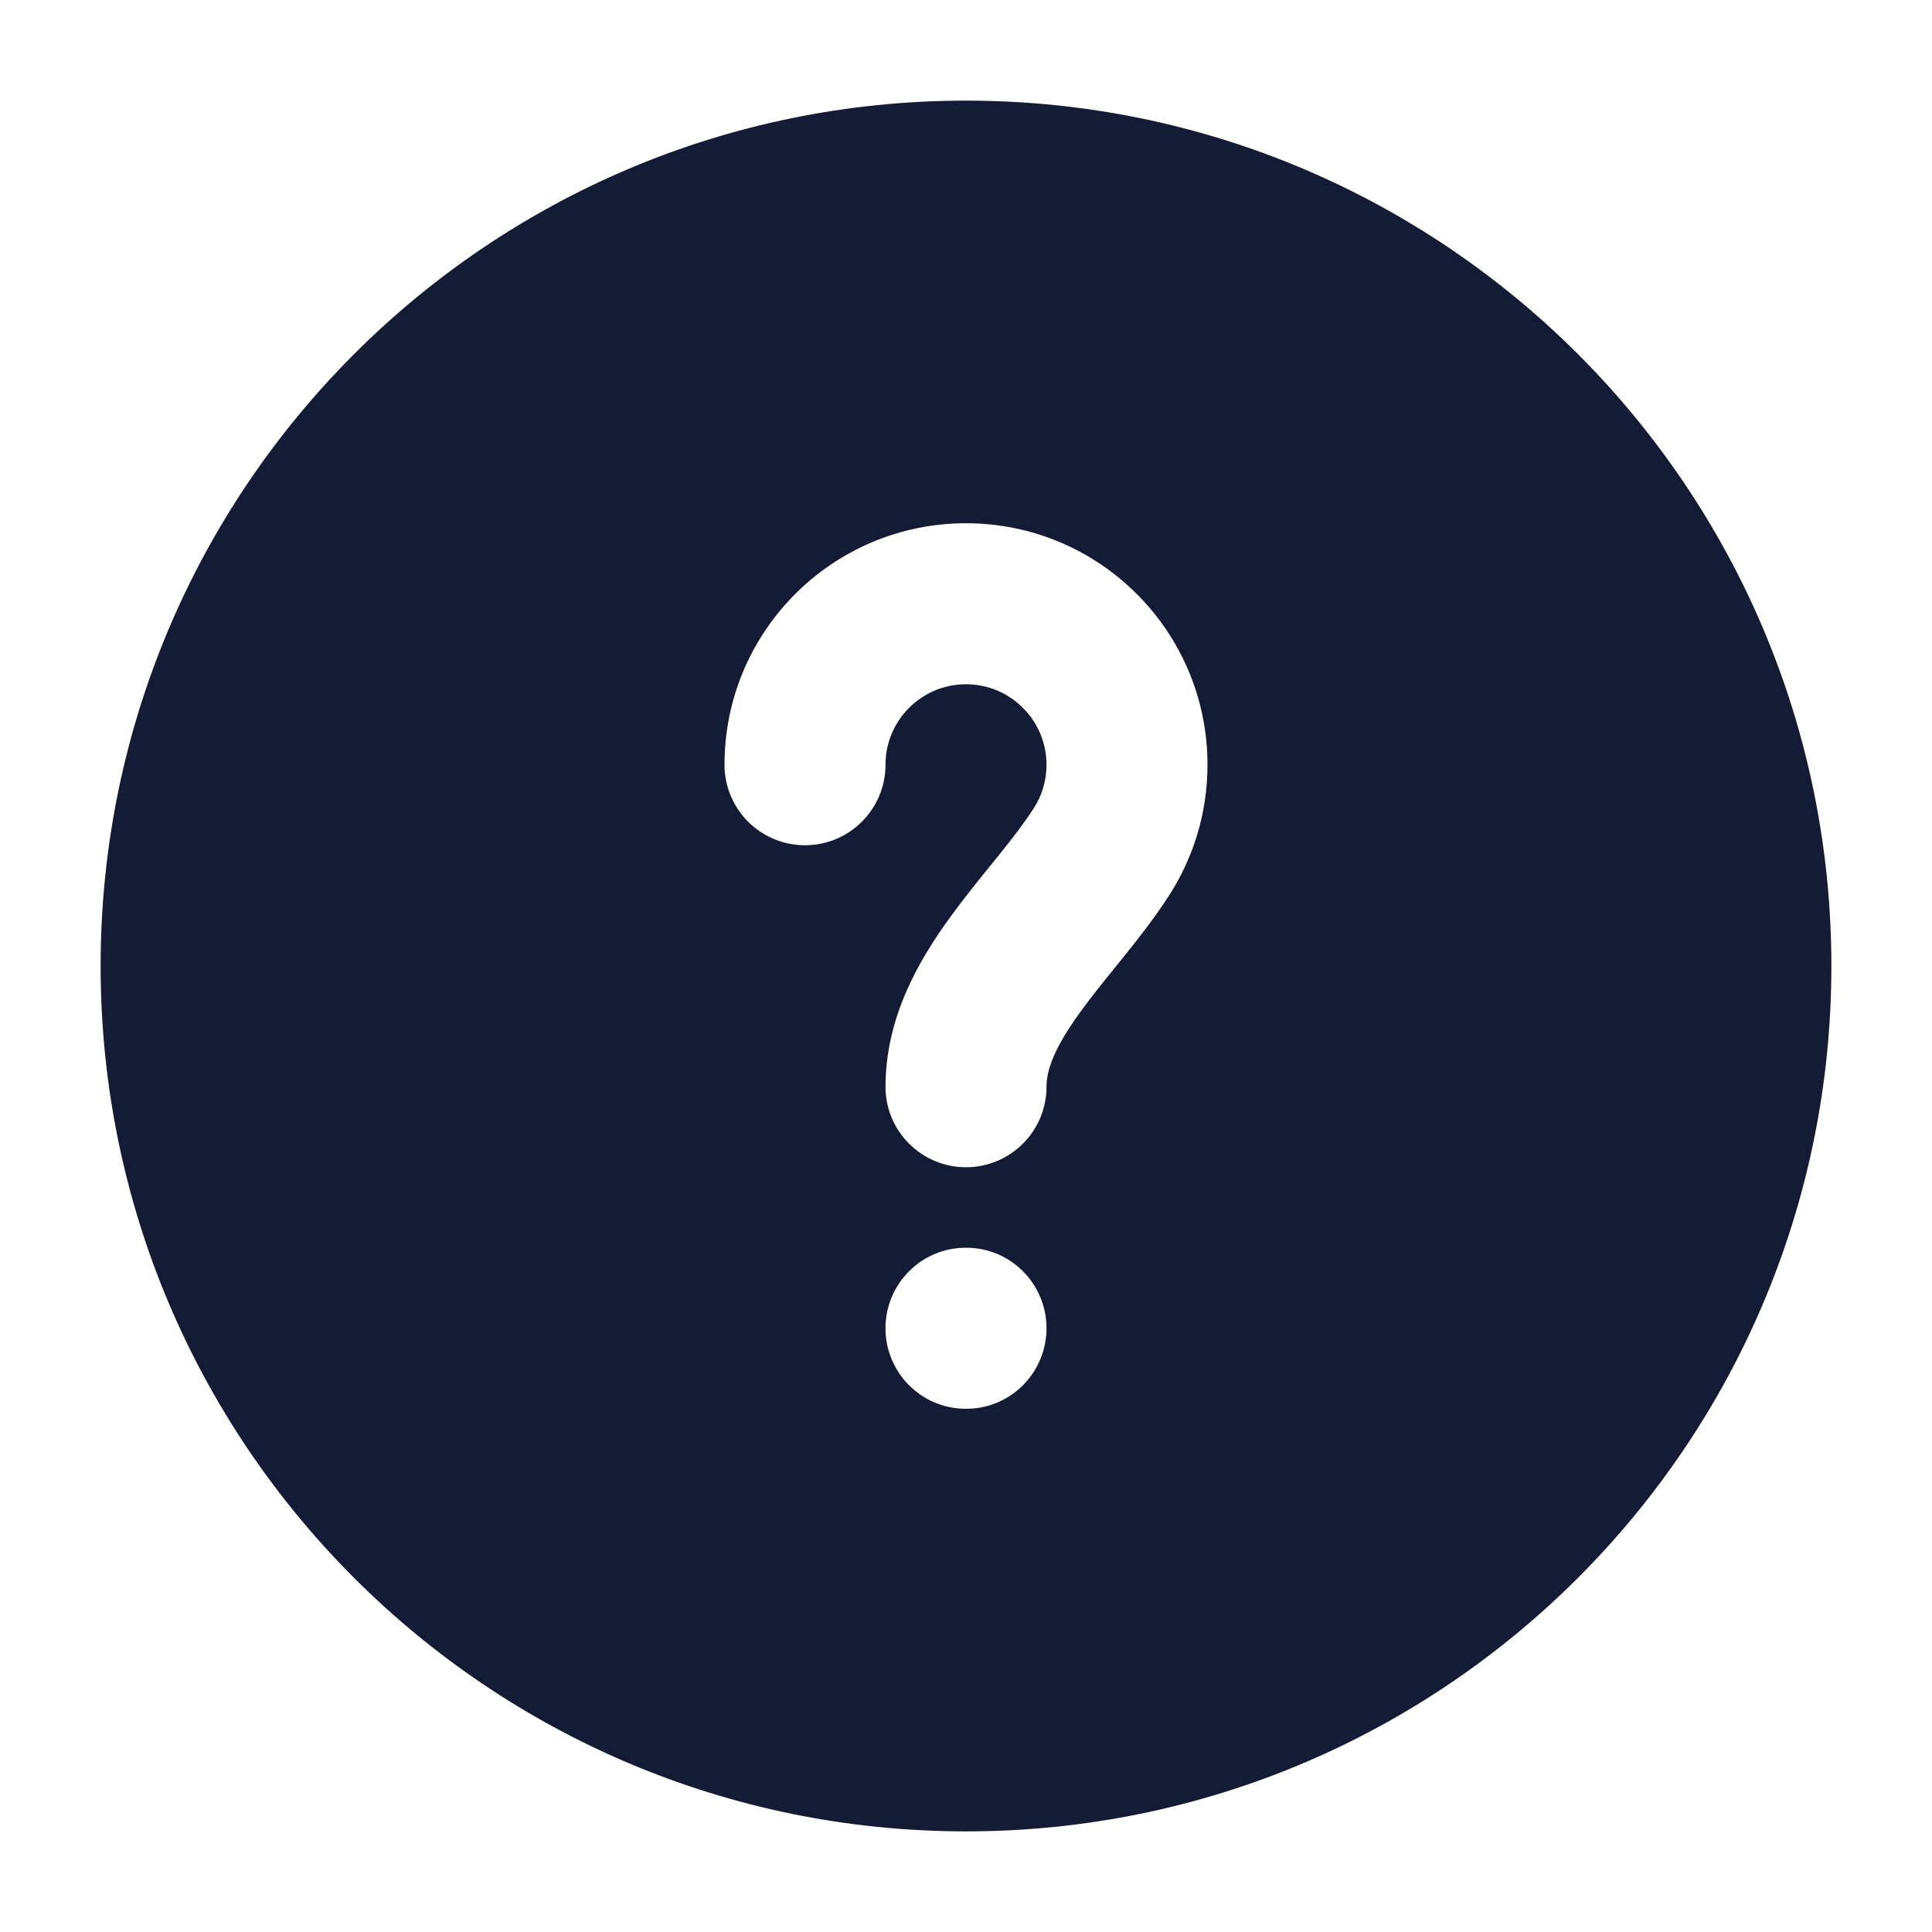
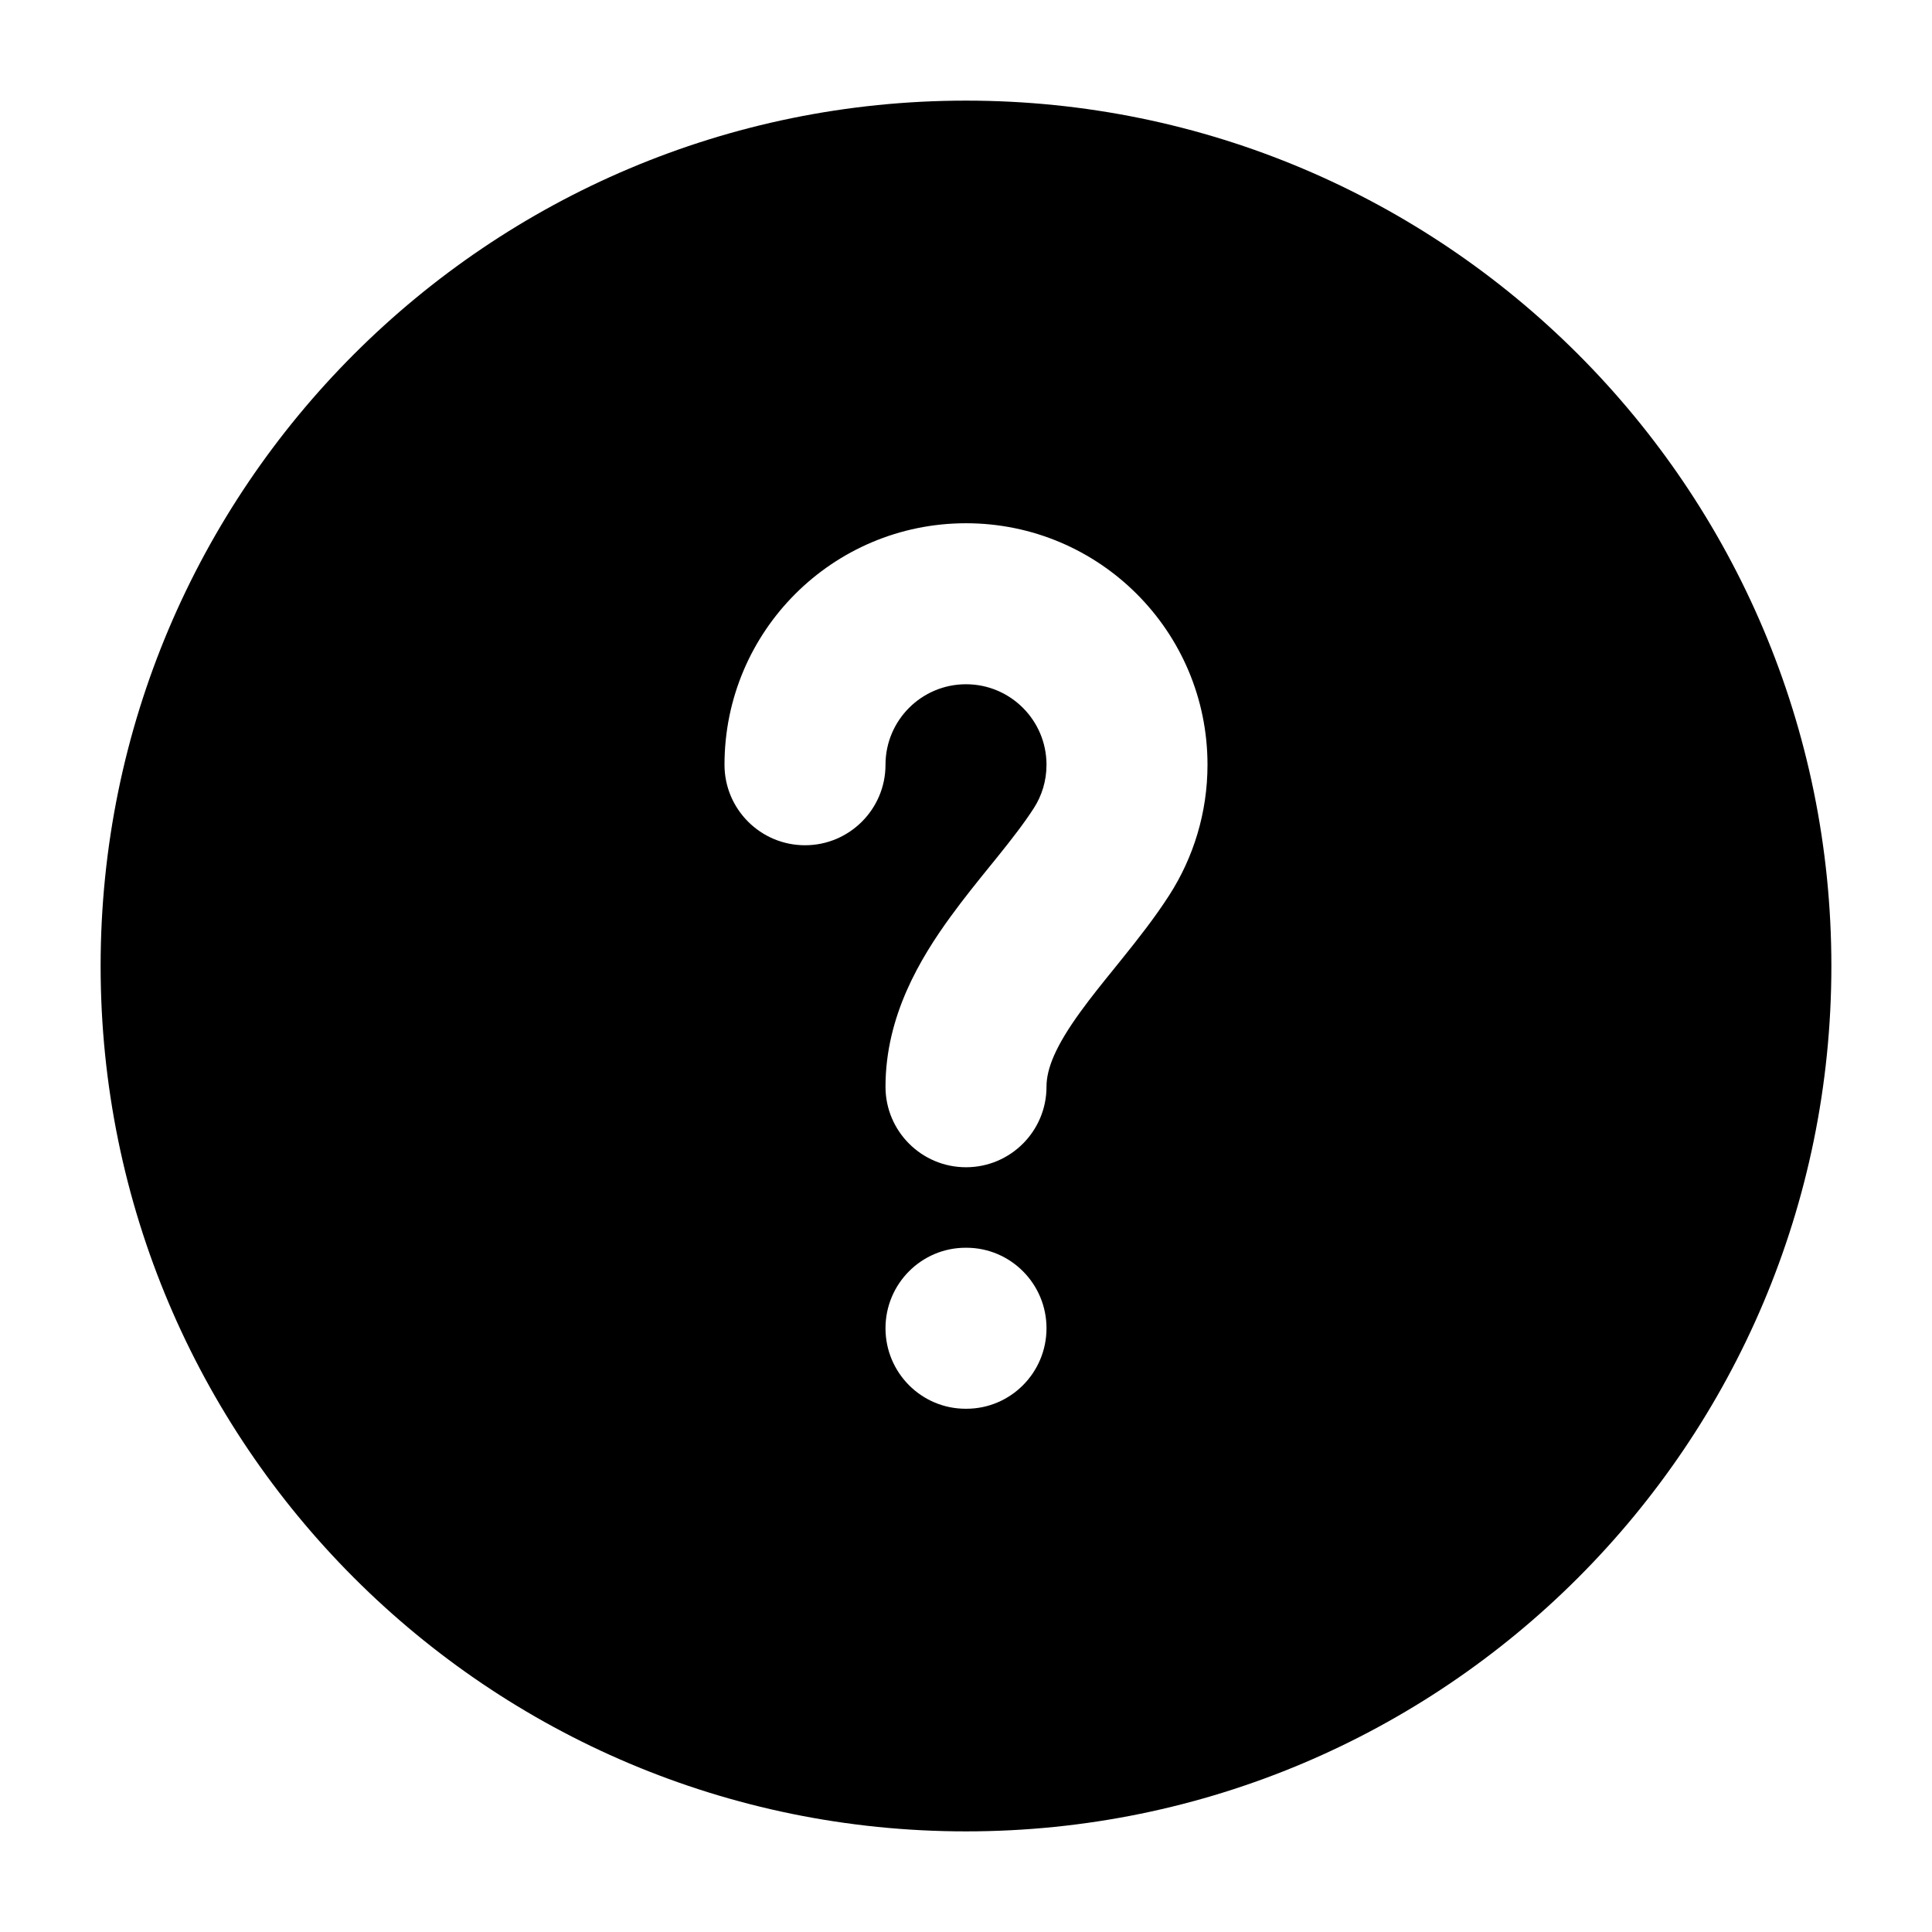
<svg xmlns="http://www.w3.org/2000/svg" width="24" height="24" viewBox="0 0 24 24" fill="none">
-   <path fill-rule="evenodd" clip-rule="evenodd" d="M1.25 12C1.25 6.063 6.063 1.25 12 1.25C17.937 1.25 22.75 6.063 22.75 12C22.75 17.937 17.937 22.75 12 22.75C6.063 22.75 1.25 17.937 1.25 12ZM12 8.5C11.448 8.5 11 8.948 11 9.5C11 10.052 10.552 10.5 10 10.5C9.448 10.5 9 10.052 9 9.5C9 7.843 10.343 6.5 12 6.5C13.657 6.5 15 7.843 15 9.5C15 10.096 14.825 10.654 14.524 11.122C14.343 11.403 14.134 11.668 13.947 11.9L13.845 12.027C13.69 12.218 13.553 12.388 13.426 12.563C13.11 12.997 13 13.277 13 13.5C13 14.052 12.552 14.5 12 14.5C11.448 14.5 11 14.052 11 13.5C11 12.618 11.433 11.903 11.809 11.386C11.969 11.166 12.144 10.949 12.299 10.758L12.389 10.647C12.574 10.417 12.724 10.223 12.842 10.04C12.942 9.885 13 9.701 13 9.5C13 8.948 12.552 8.5 12 8.5ZM11.995 15.5C11.446 15.5 11 15.948 11 16.5C11 17.052 11.446 17.5 11.995 17.5H12.005C12.554 17.5 13 17.052 13 16.5C13 15.948 12.554 15.5 12.005 15.5H11.995Z" fill="#141B34" />
+   <path fill-rule="evenodd" clip-rule="evenodd" d="M1.25 12C1.25 6.063 6.063 1.25 12 1.25C17.937 1.25 22.75 6.063 22.75 12C22.75 17.937 17.937 22.75 12 22.75C6.063 22.75 1.25 17.937 1.25 12ZM12 8.5C11.448 8.5 11 8.948 11 9.5C11 10.052 10.552 10.5 10 10.5C9.448 10.5 9 10.052 9 9.5C9 7.843 10.343 6.5 12 6.5C13.657 6.5 15 7.843 15 9.5C15 10.096 14.825 10.654 14.524 11.122C14.343 11.403 14.134 11.668 13.947 11.9L13.845 12.027C13.69 12.218 13.553 12.388 13.426 12.563C13.11 12.997 13 13.277 13 13.5C13 14.052 12.552 14.5 12 14.5C11.448 14.5 11 14.052 11 13.5C11 12.618 11.433 11.903 11.809 11.386C11.969 11.166 12.144 10.949 12.299 10.758L12.389 10.647C12.574 10.417 12.724 10.223 12.842 10.04C12.942 9.885 13 9.701 13 9.5C13 8.948 12.552 8.5 12 8.5ZM11.995 15.5C11.446 15.5 11 15.948 11 16.5C11 17.052 11.446 17.5 11.995 17.5H12.005C12.554 17.5 13 17.052 13 16.5C13 15.948 12.554 15.5 12.005 15.5H11.995Z" fill="currentColor" />
</svg>
